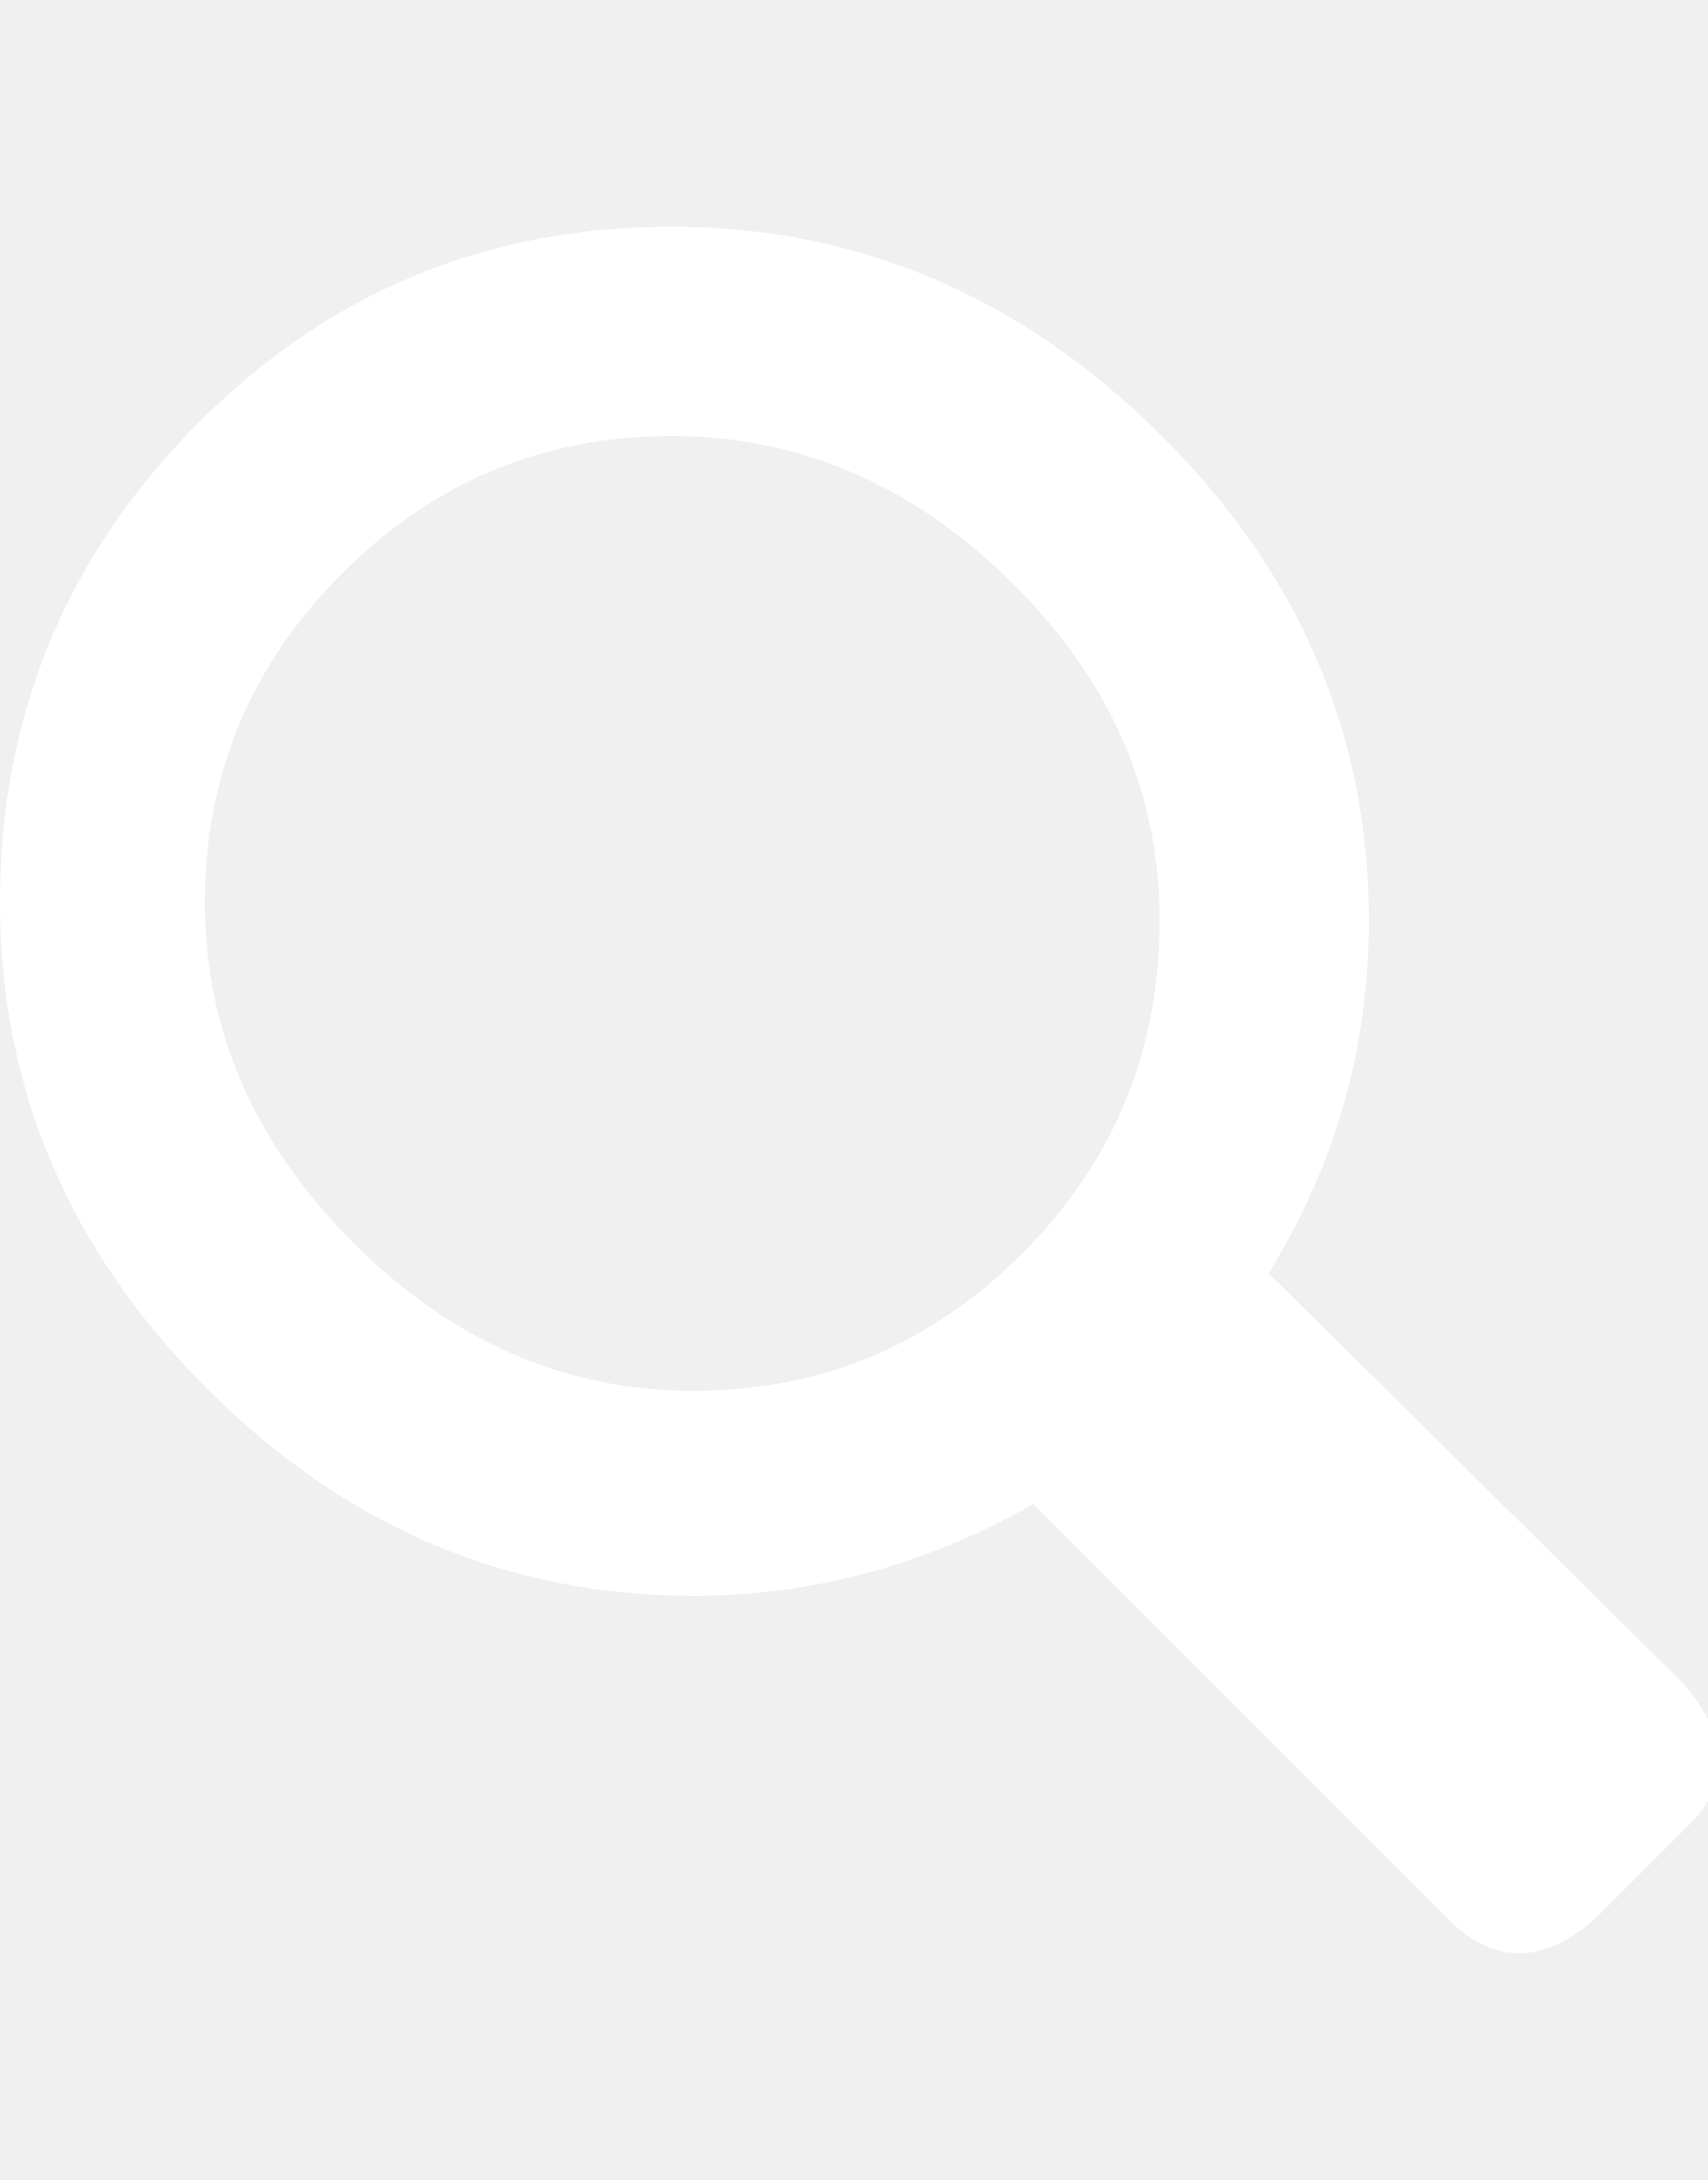
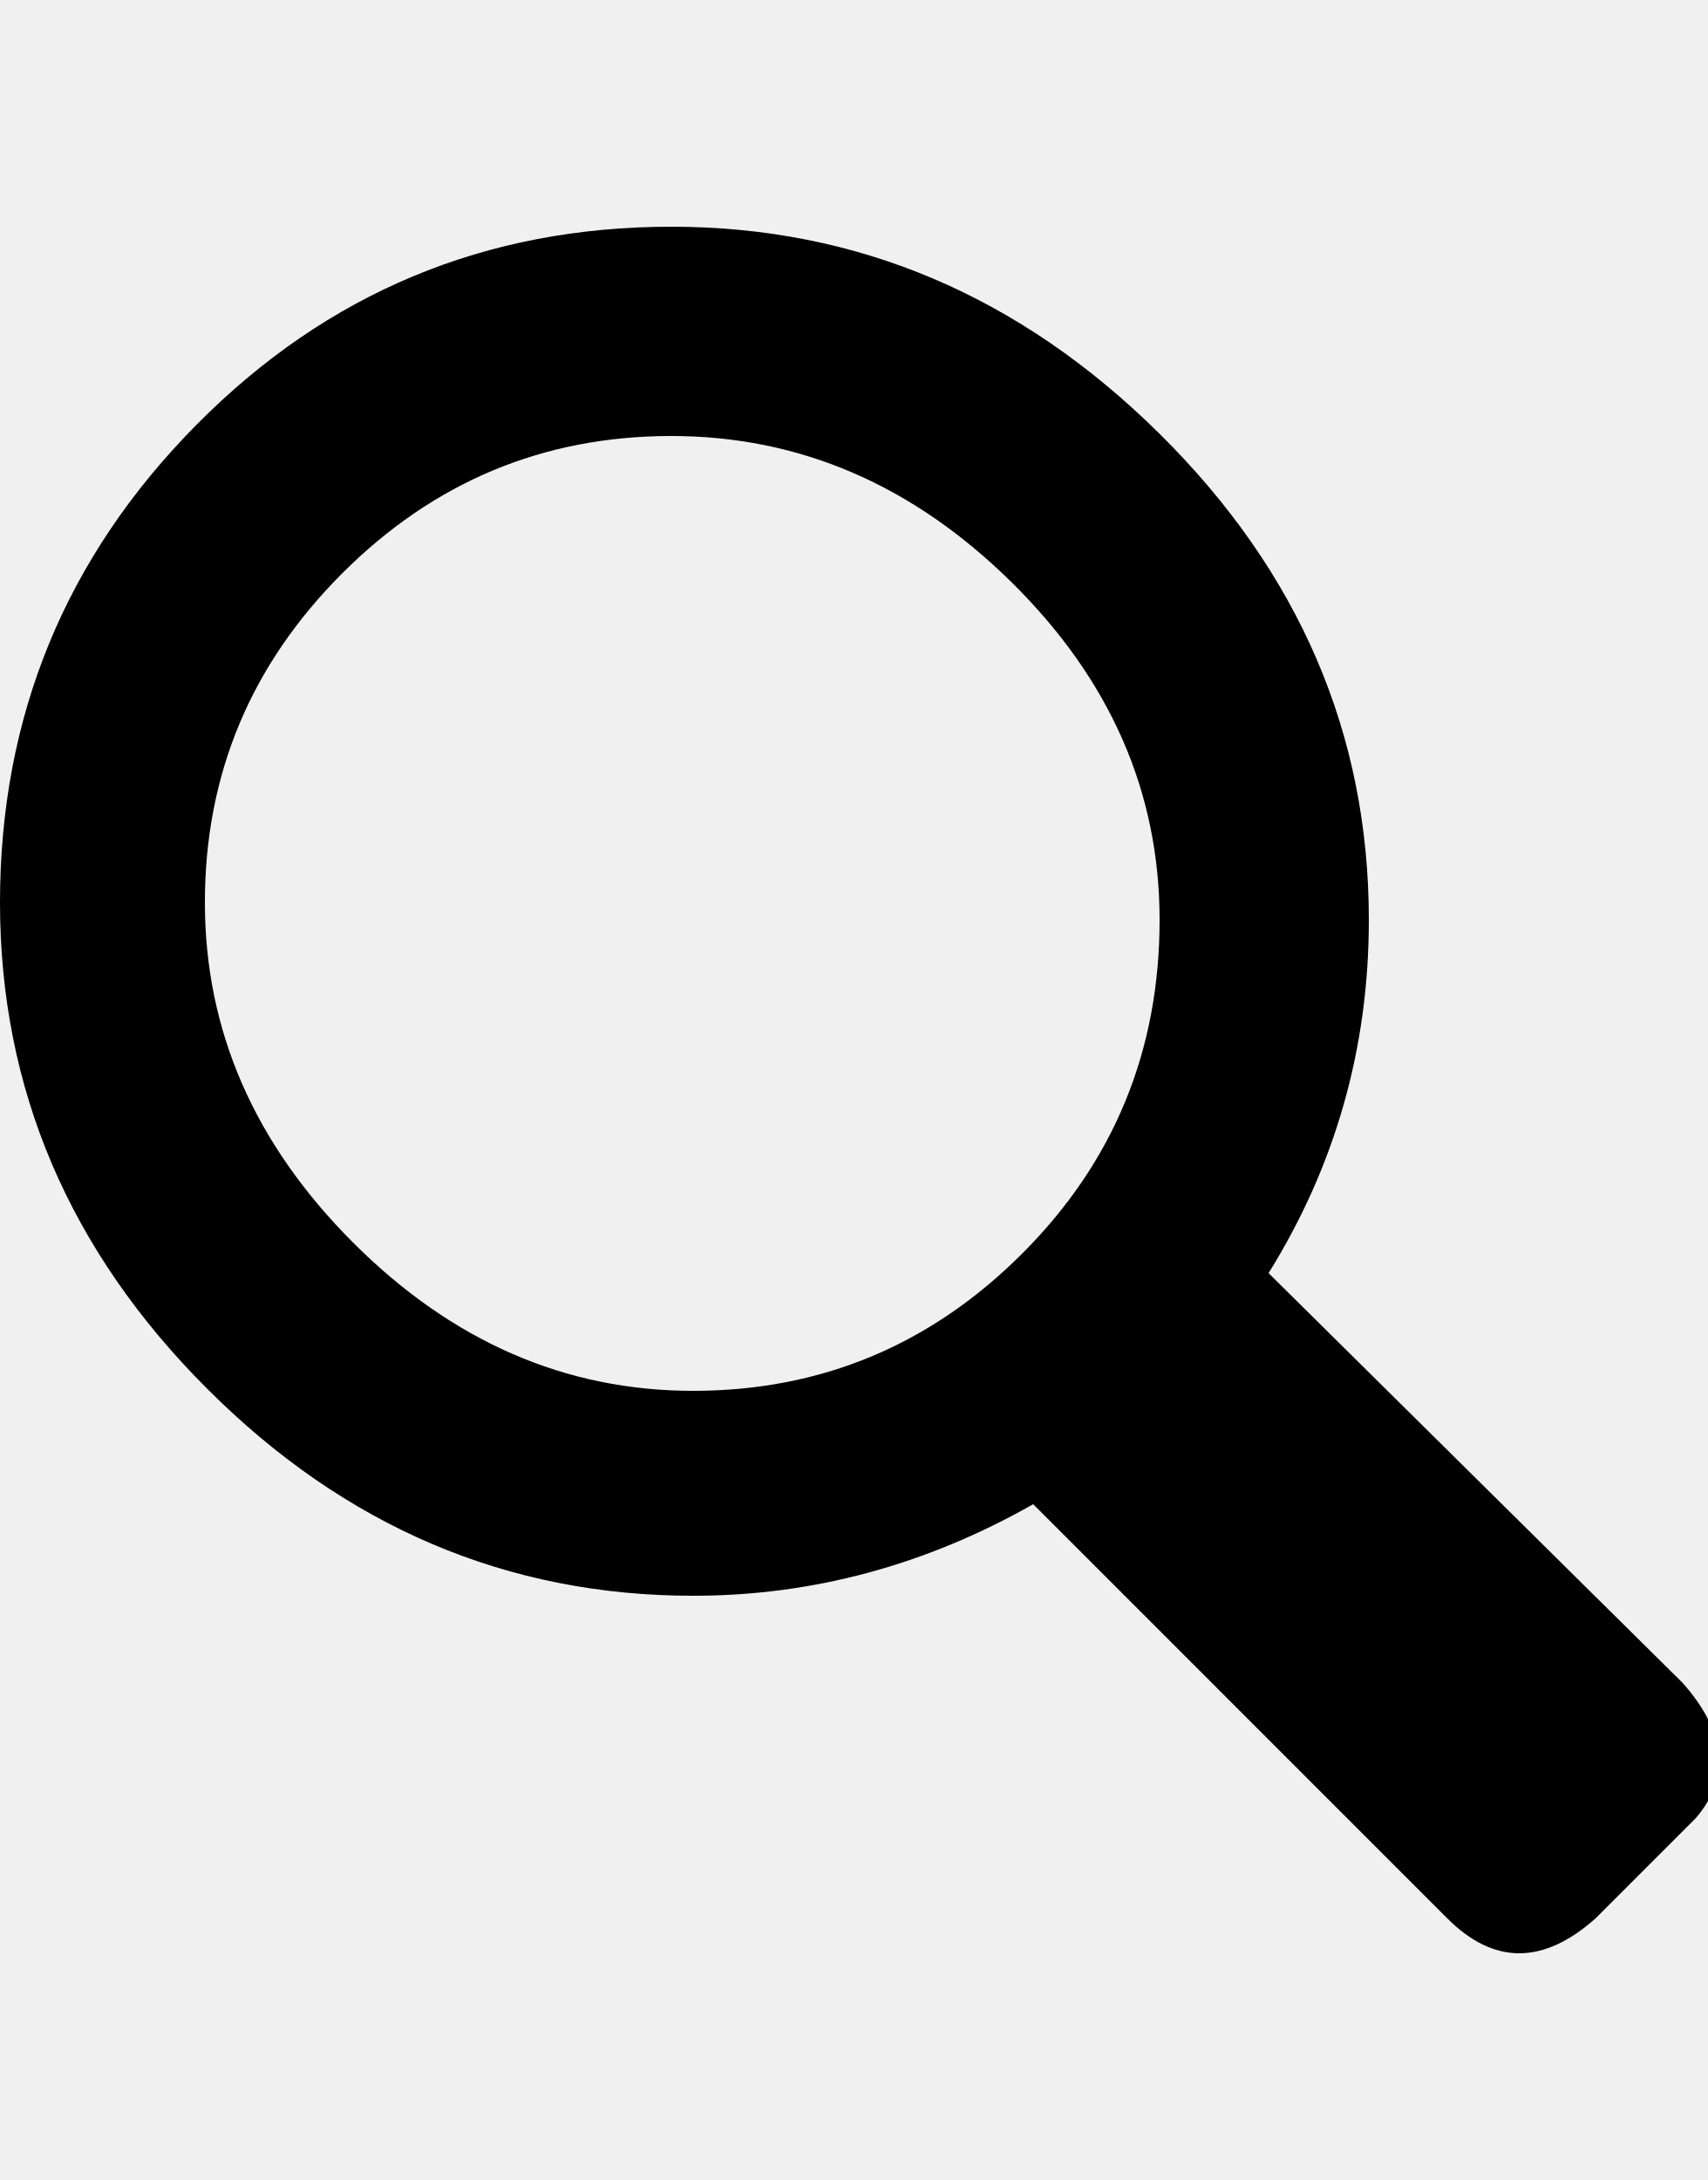
- <svg xmlns="http://www.w3.org/2000/svg" version="1.1" width="47" height="60" viewBox="0 0 47 60" fill="#fff">
+ <svg xmlns="http://www.w3.org/2000/svg" version="1.1" width="47" height="60" viewBox="0 0 47 60">
  <path d="M46.32 46.32c1.2 1.36 1.32 2.6 0.36 3.72 0 0-2.76 2.76-2.76 2.76-1.44 1.28-2.8 1.28-4.080 0 0 0-11.4-11.4-11.4-11.4-2.96 1.68-6.080 2.52-9.36 2.52-5.12 0-9.58-1.9-13.38-5.7s-5.7-8.26-5.7-13.38c0-5.12 1.8-9.5 5.4-13.14s7.96-5.46 13.080-5.46c5.12 0 9.6 1.9 13.44 5.7s5.76 8.26 5.76 13.38c0 3.52-0.92 6.76-2.76 9.72 0 0 11.4 11.28 11.4 11.28zM5.64 24.84c0 3.52 1.36 6.64 4.080 9.36s5.84 4.080 9.36 4.080c3.52 0 6.54-1.26 9.060-3.78s3.78-5.58 3.78-9.18c0-3.52-1.36-6.62-4.080-9.3s-5.84-4.020-9.36-4.020c-3.52 0-6.54 1.26-9.060 3.78s-3.78 5.54-3.78 9.060c0 0 0 0 0 0z" />
</svg>
